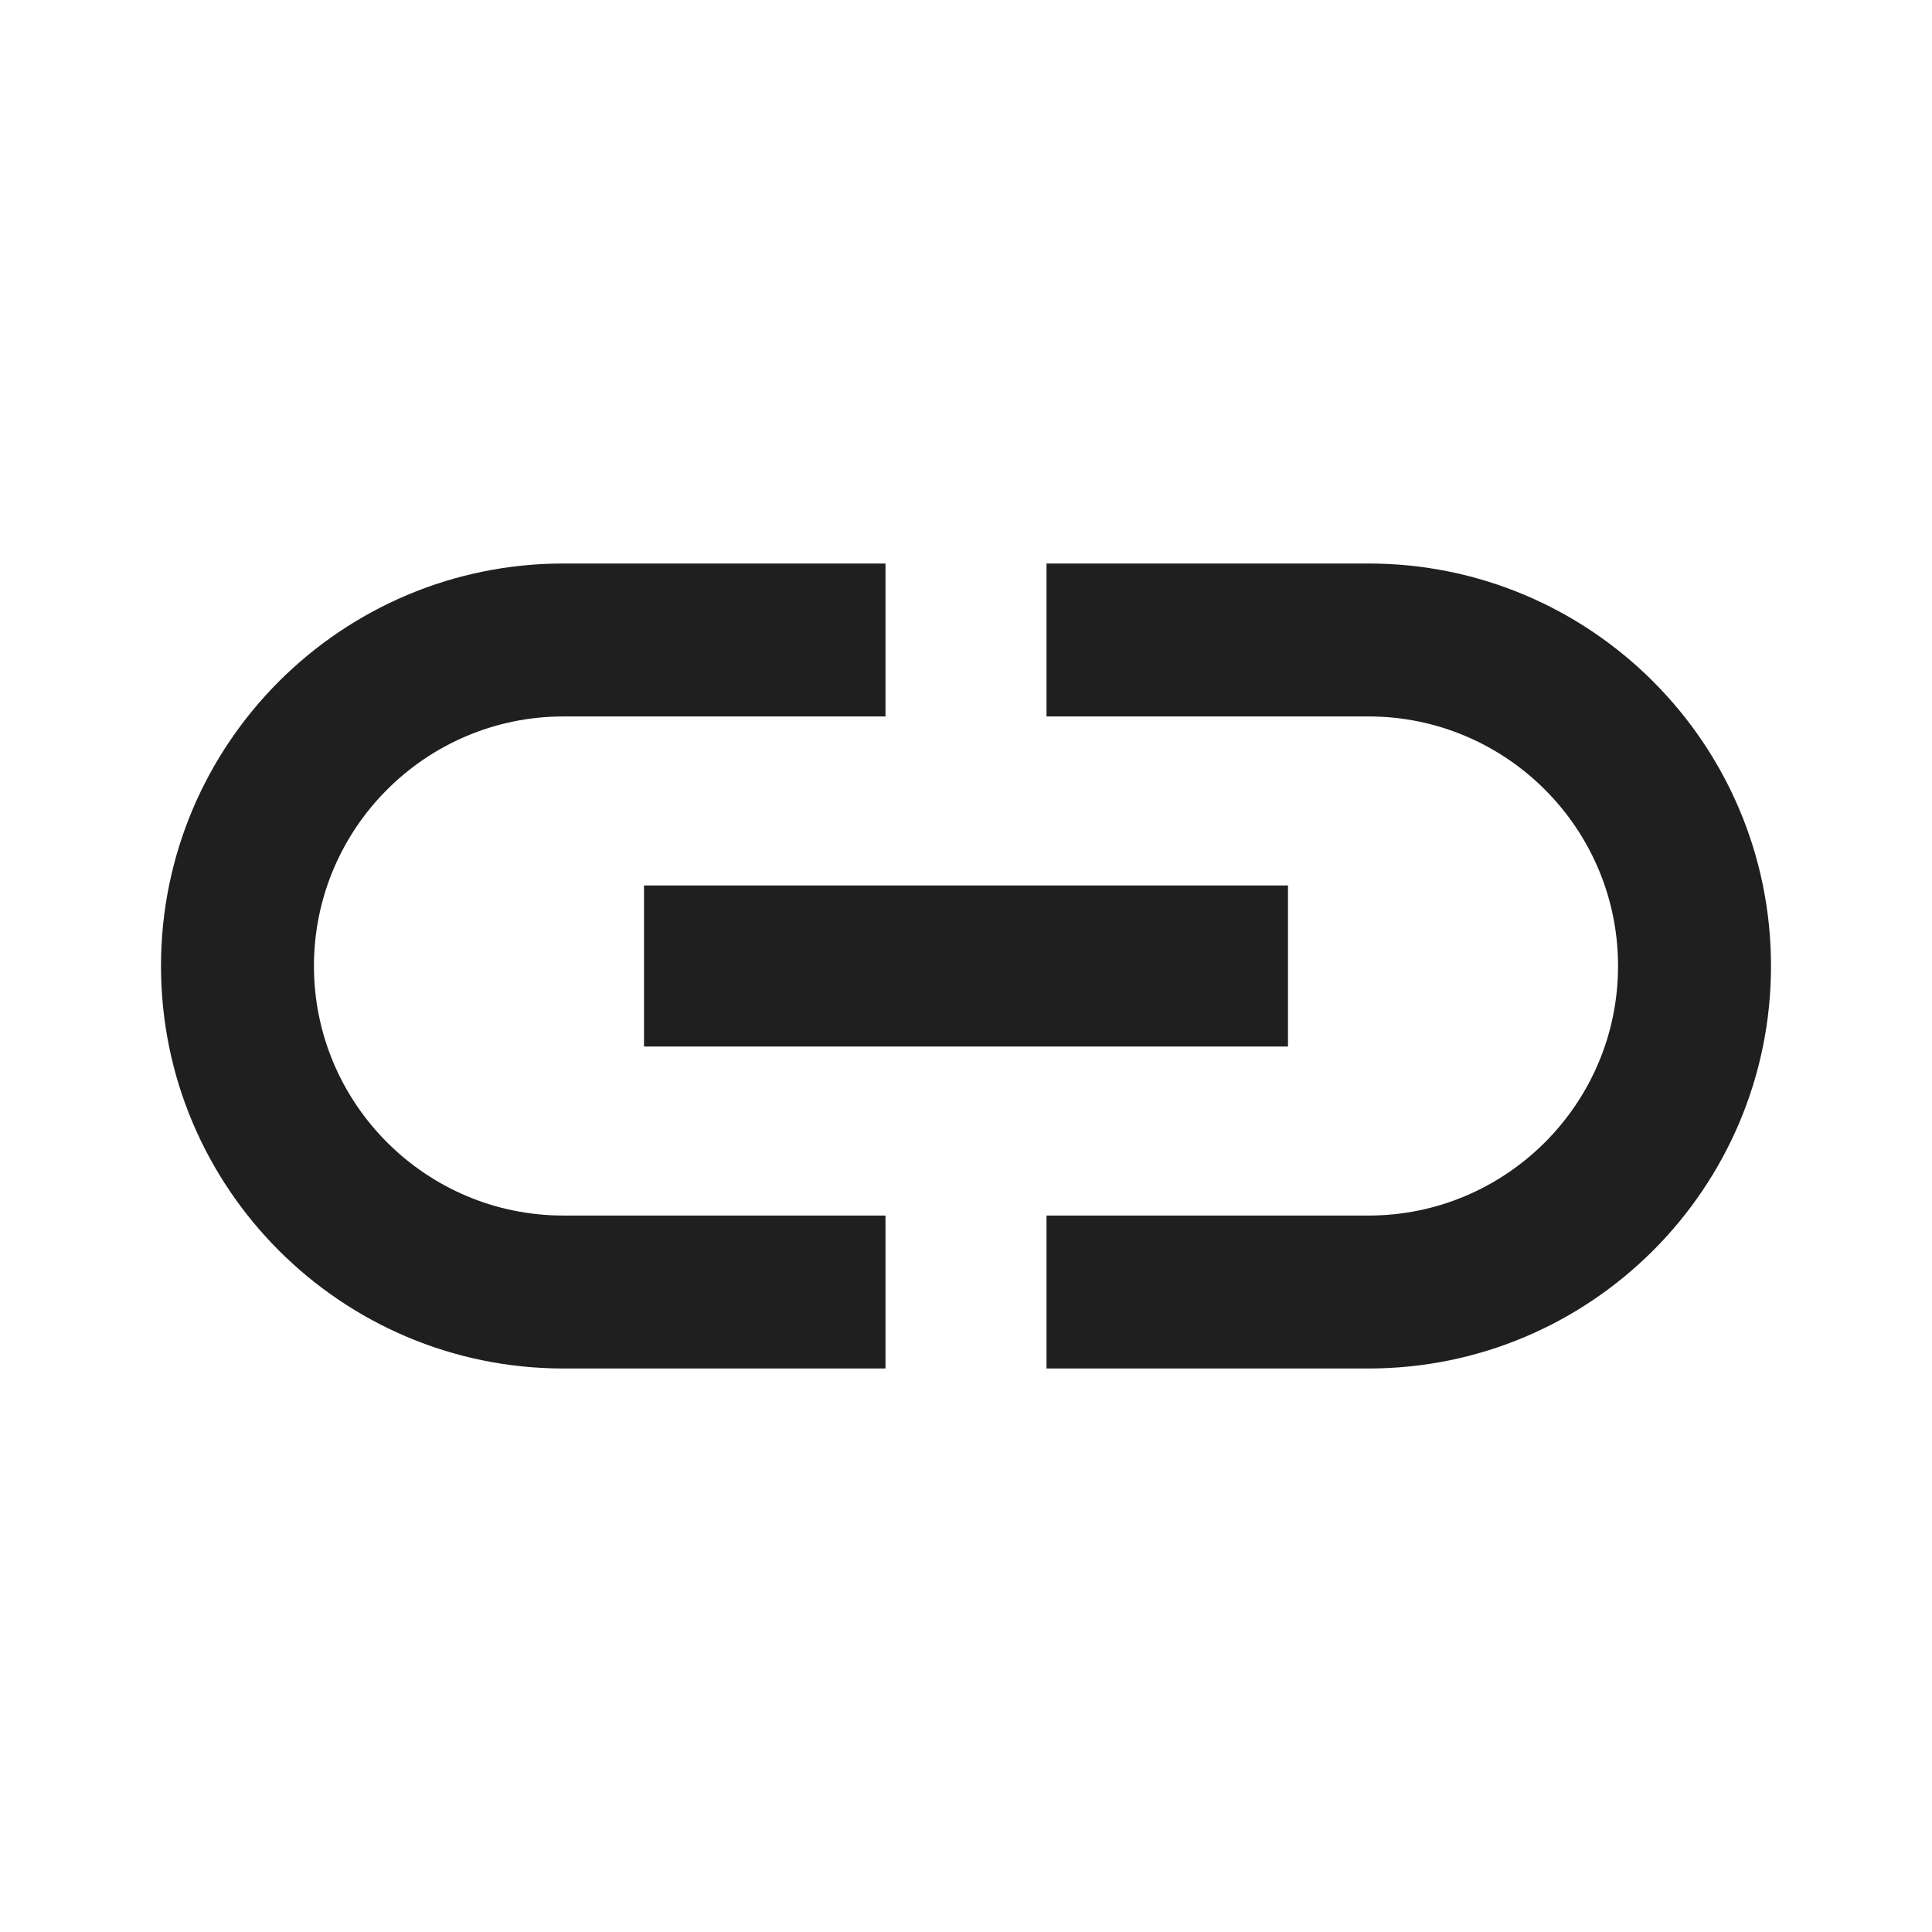
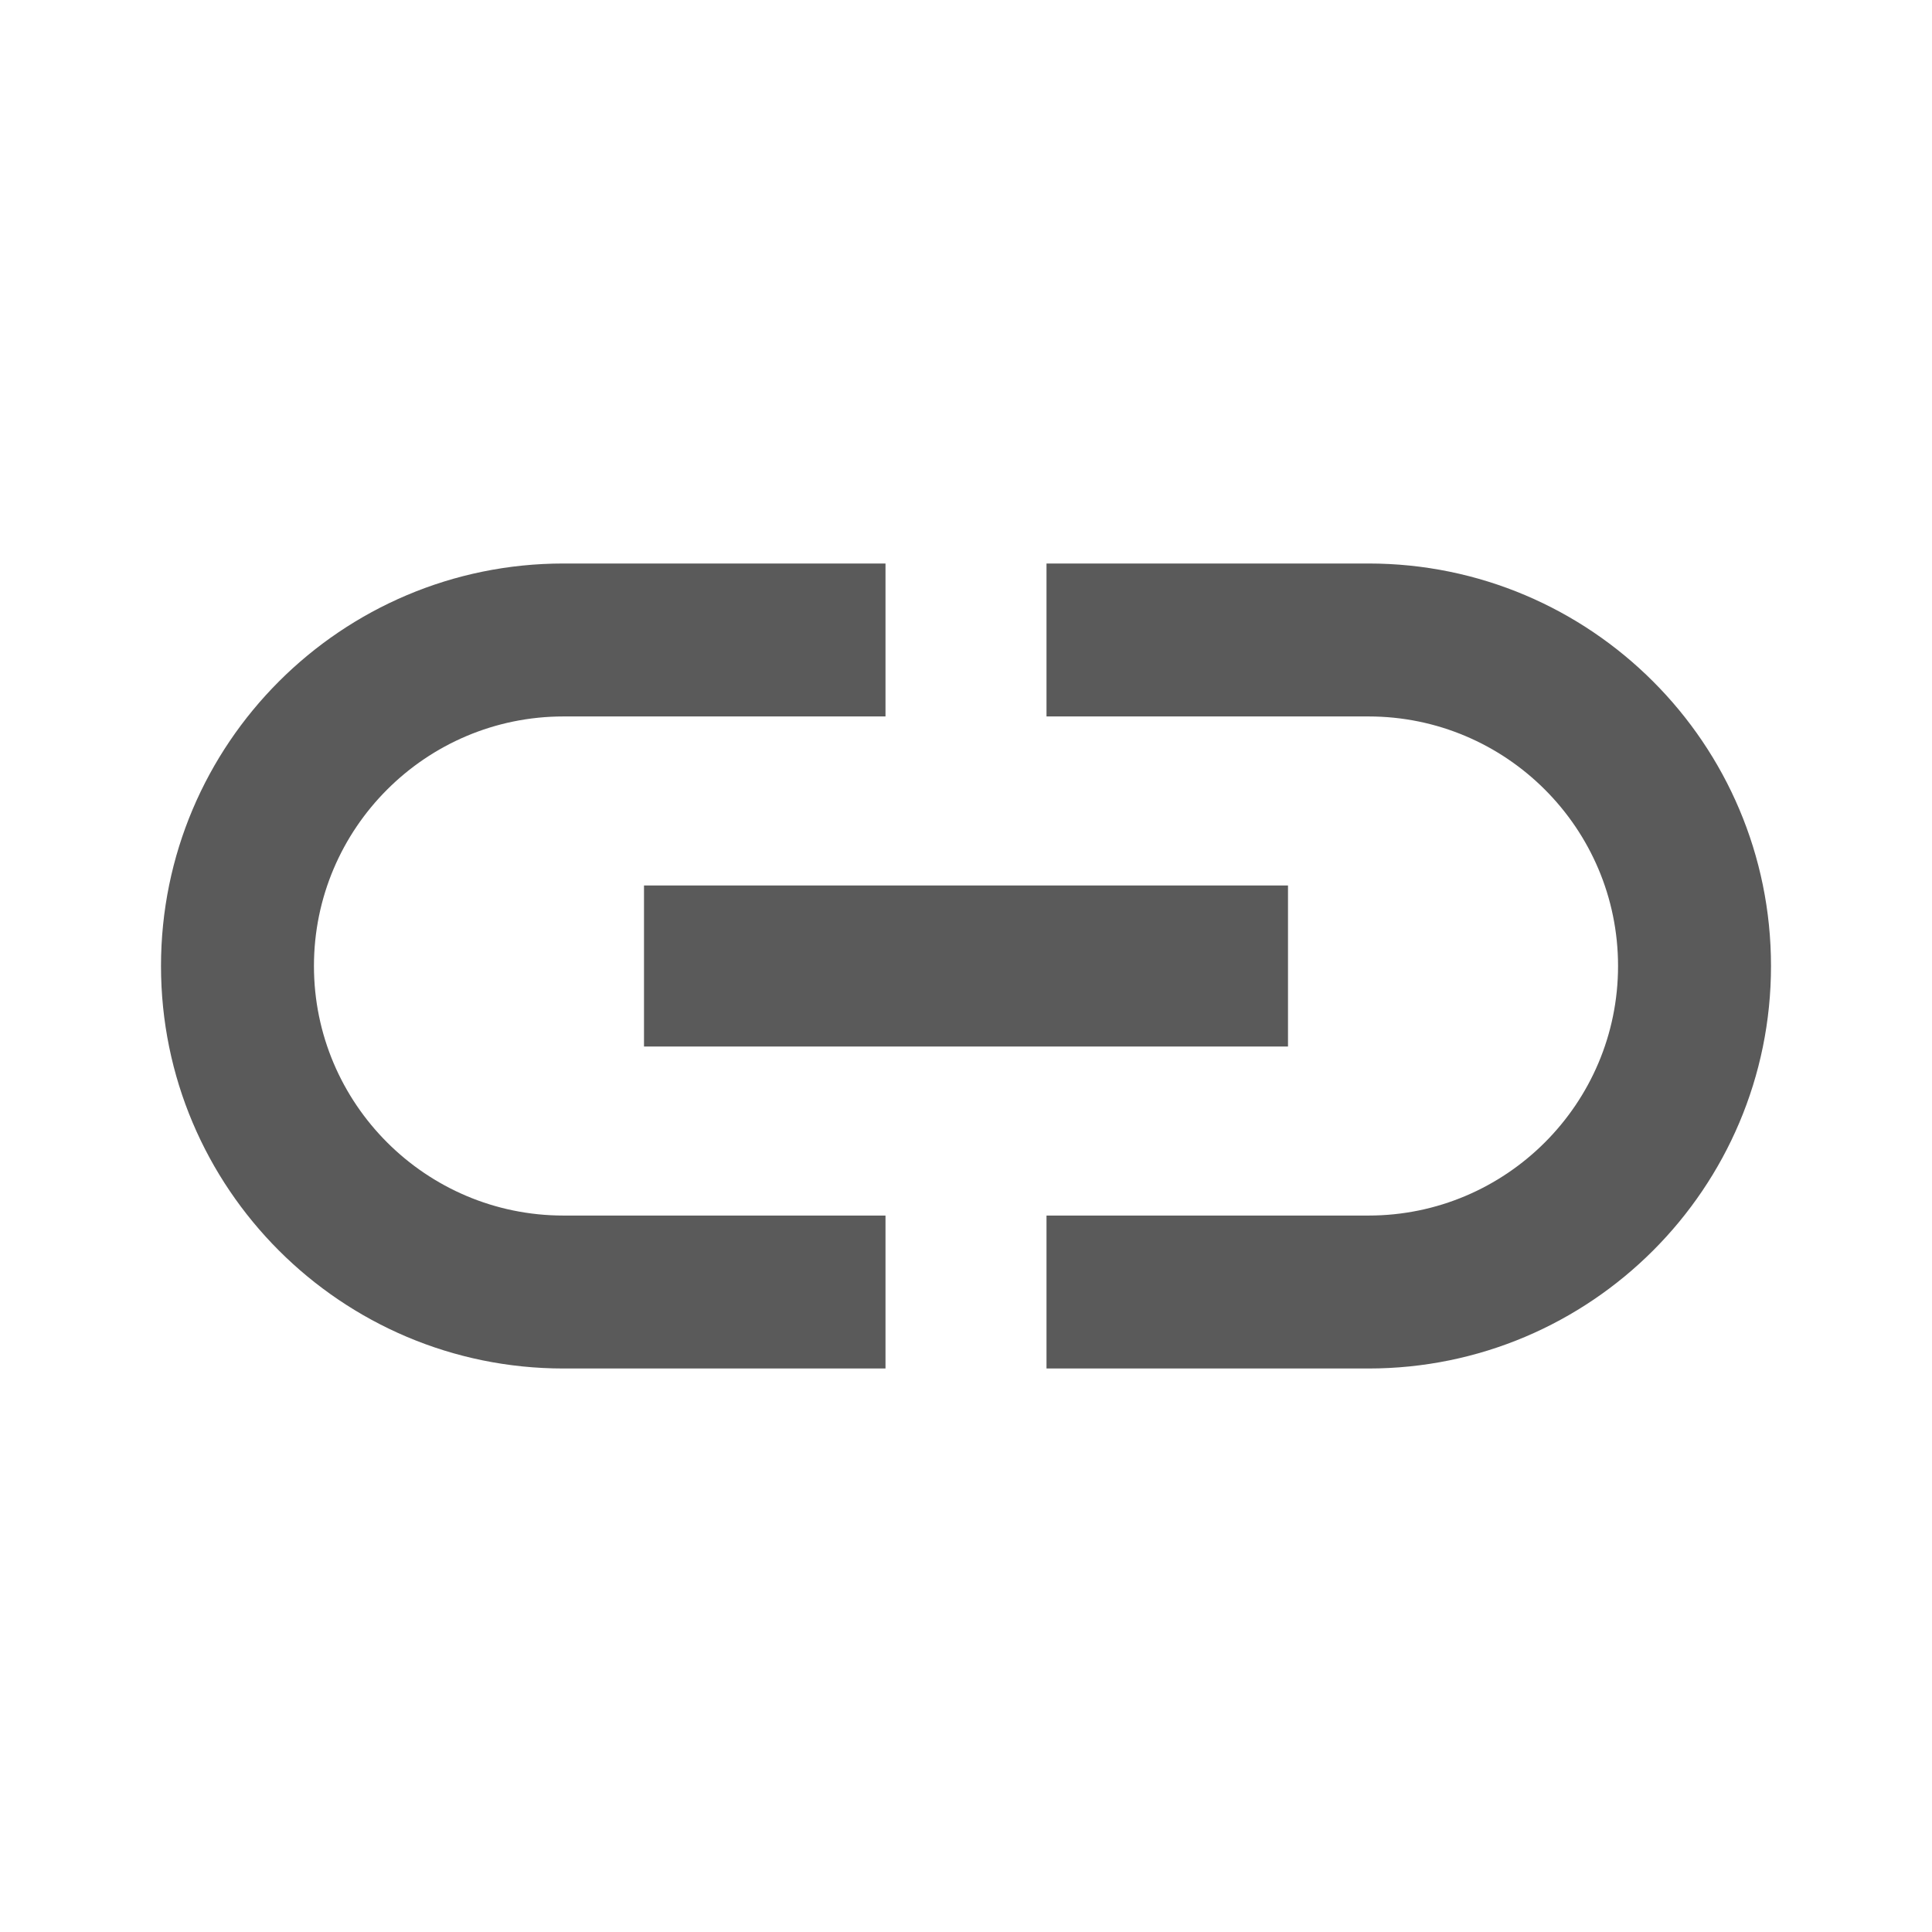
<svg xmlns="http://www.w3.org/2000/svg" height="24" viewBox="0 0 24 24" width="24">
  <path d="M0 0h24v24H0z" fill="none" />
-   <path fill="#1F1F1F" d="M3.9 12c0-1.71 1.39-3.1 3.1-3.1h4V7H7c-2.76 0-5 2.24-5 5s2.24 5 5 5h4v-1.9H7c-1.71 0-3.1-1.39-3.1-3.1zM8 13h8v-2H8v2zm9-6h-4v1.9h4c1.71 0 3.1 1.39 3.1 3.1s-1.39 3.1-3.1 3.1h-4V17h4c2.76 0 5-2.24 5-5s-2.24-5-5-5z" />
+   <path fill="#5A5A5A" d="M3.9 12c0-1.71 1.39-3.1 3.1-3.1h4V7H7c-2.76 0-5 2.24-5 5s2.24 5 5 5h4v-1.9H7c-1.71 0-3.1-1.39-3.1-3.1zM8 13h8v-2H8v2zm9-6h-4v1.9h4c1.71 0 3.1 1.39 3.1 3.1s-1.39 3.1-3.1 3.1h-4V17h4c2.76 0 5-2.24 5-5s-2.24-5-5-5z" />
</svg>
